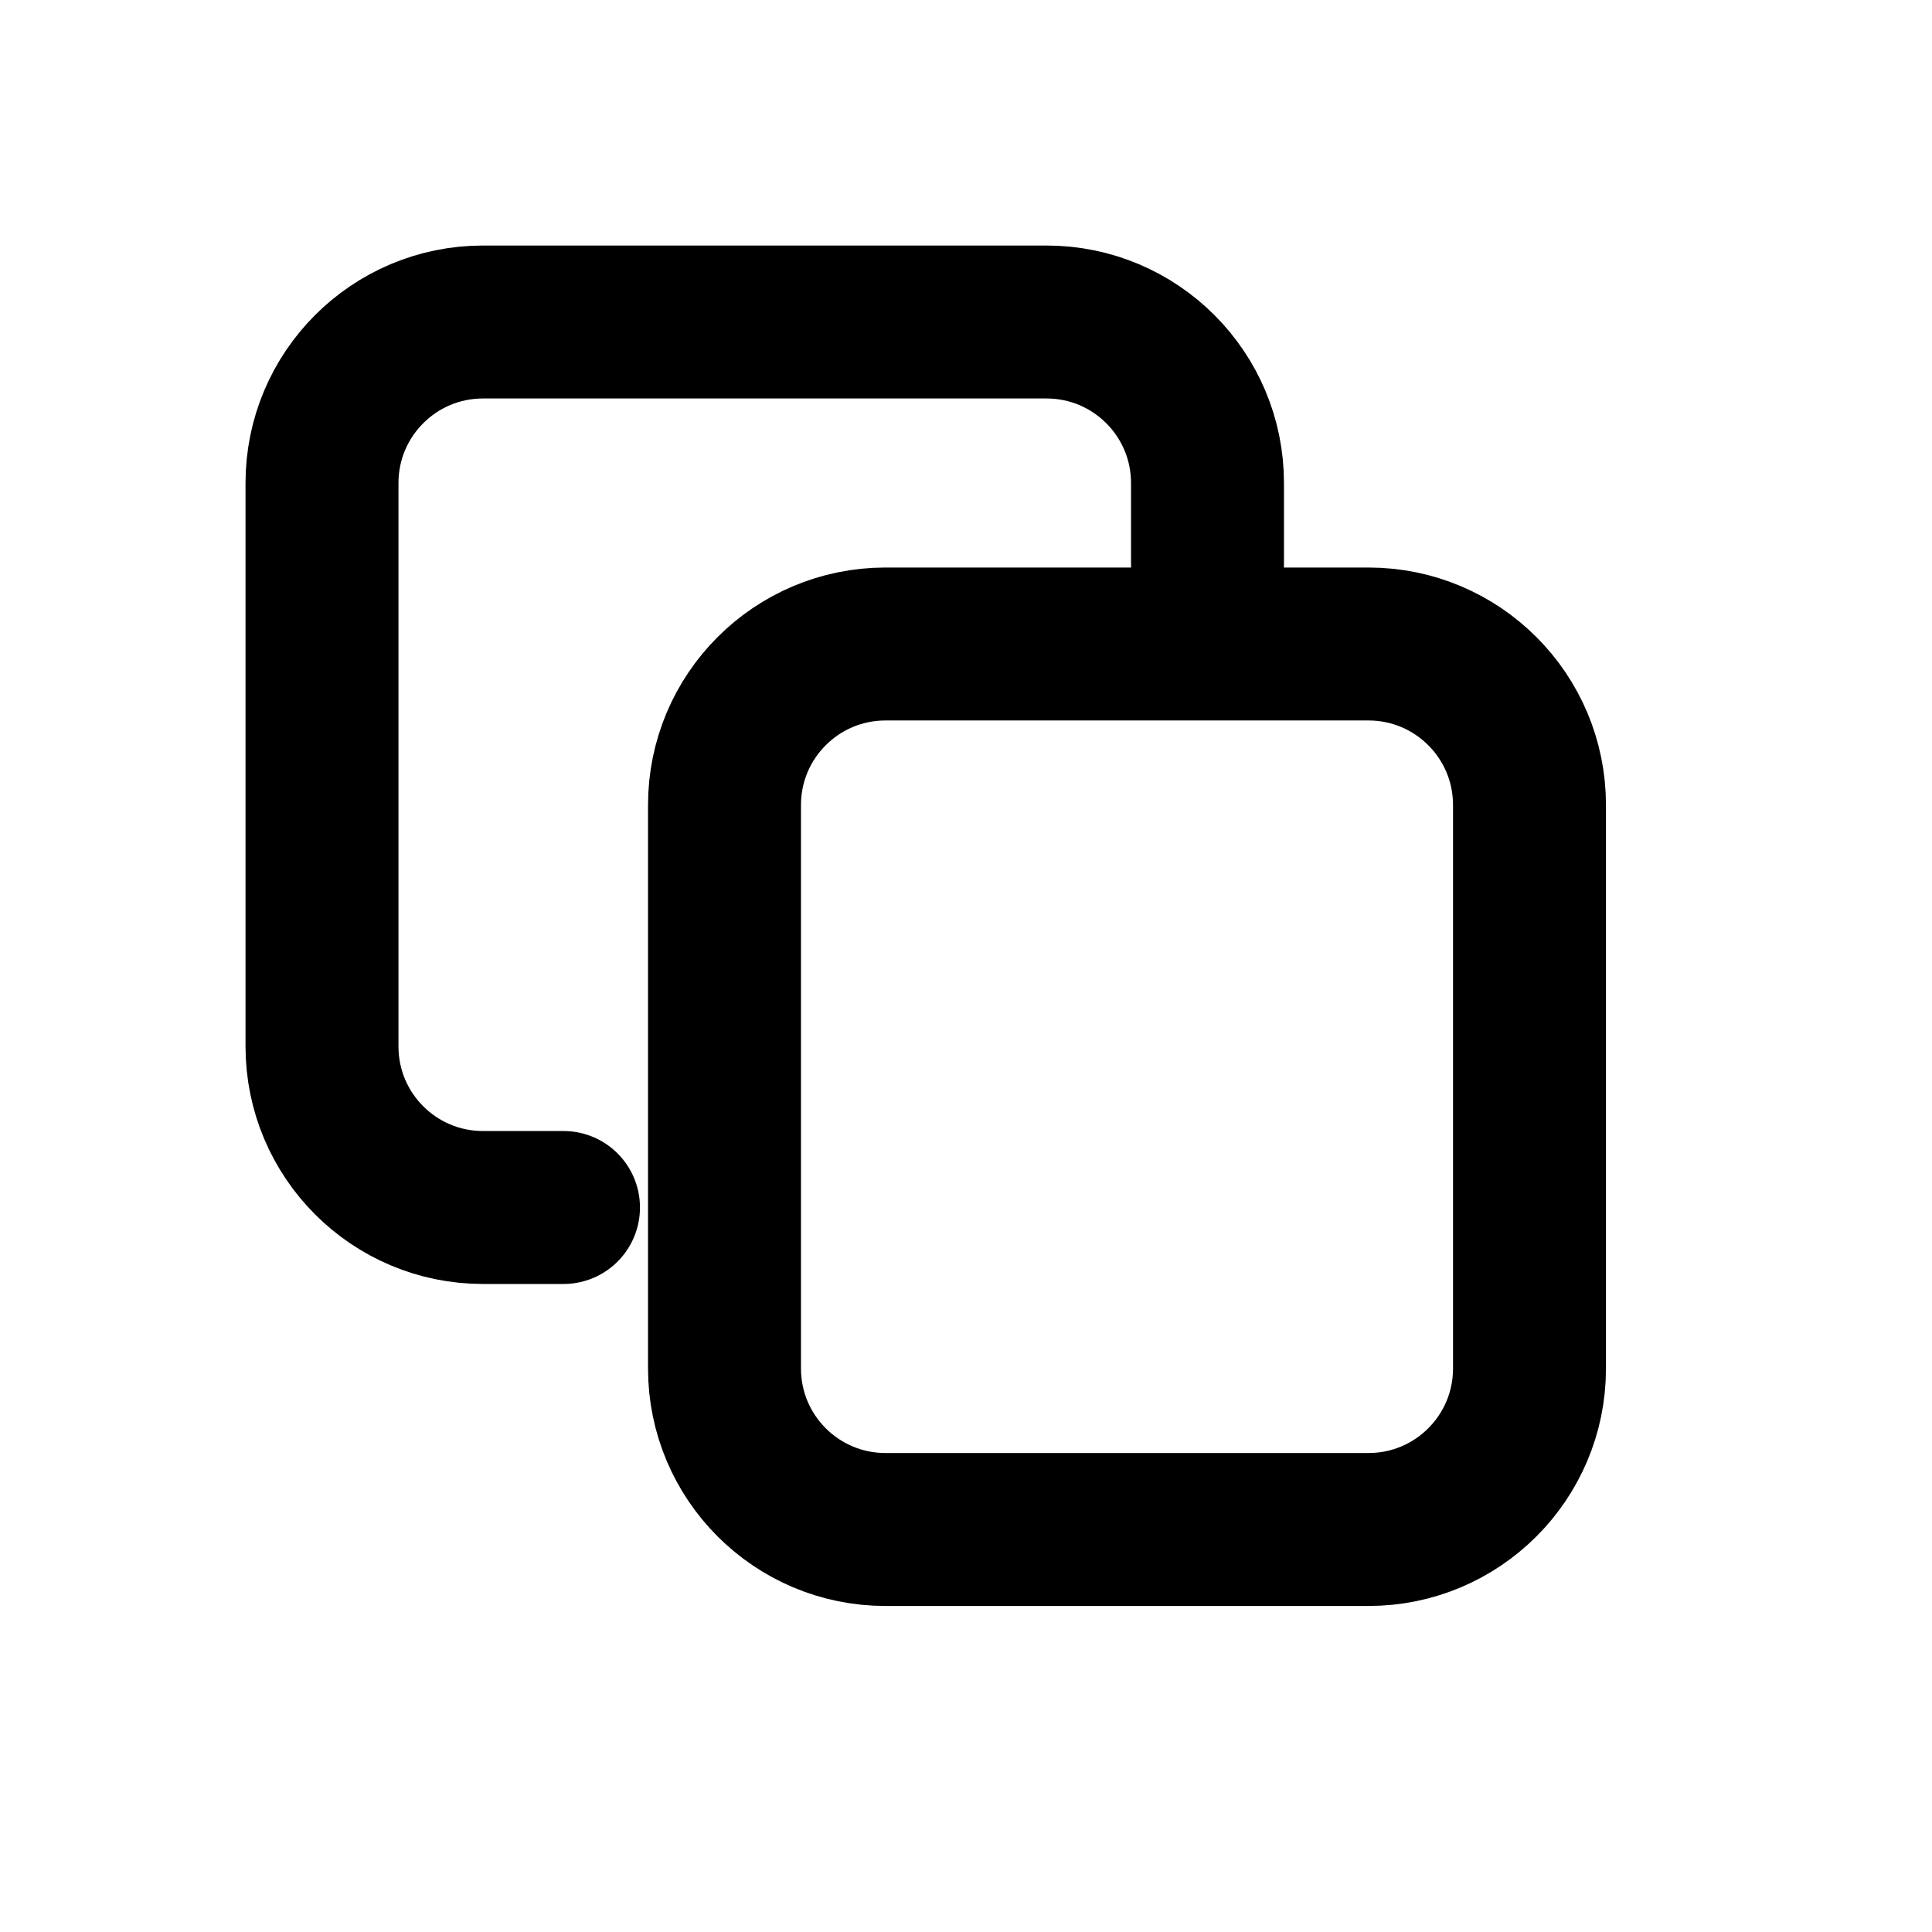
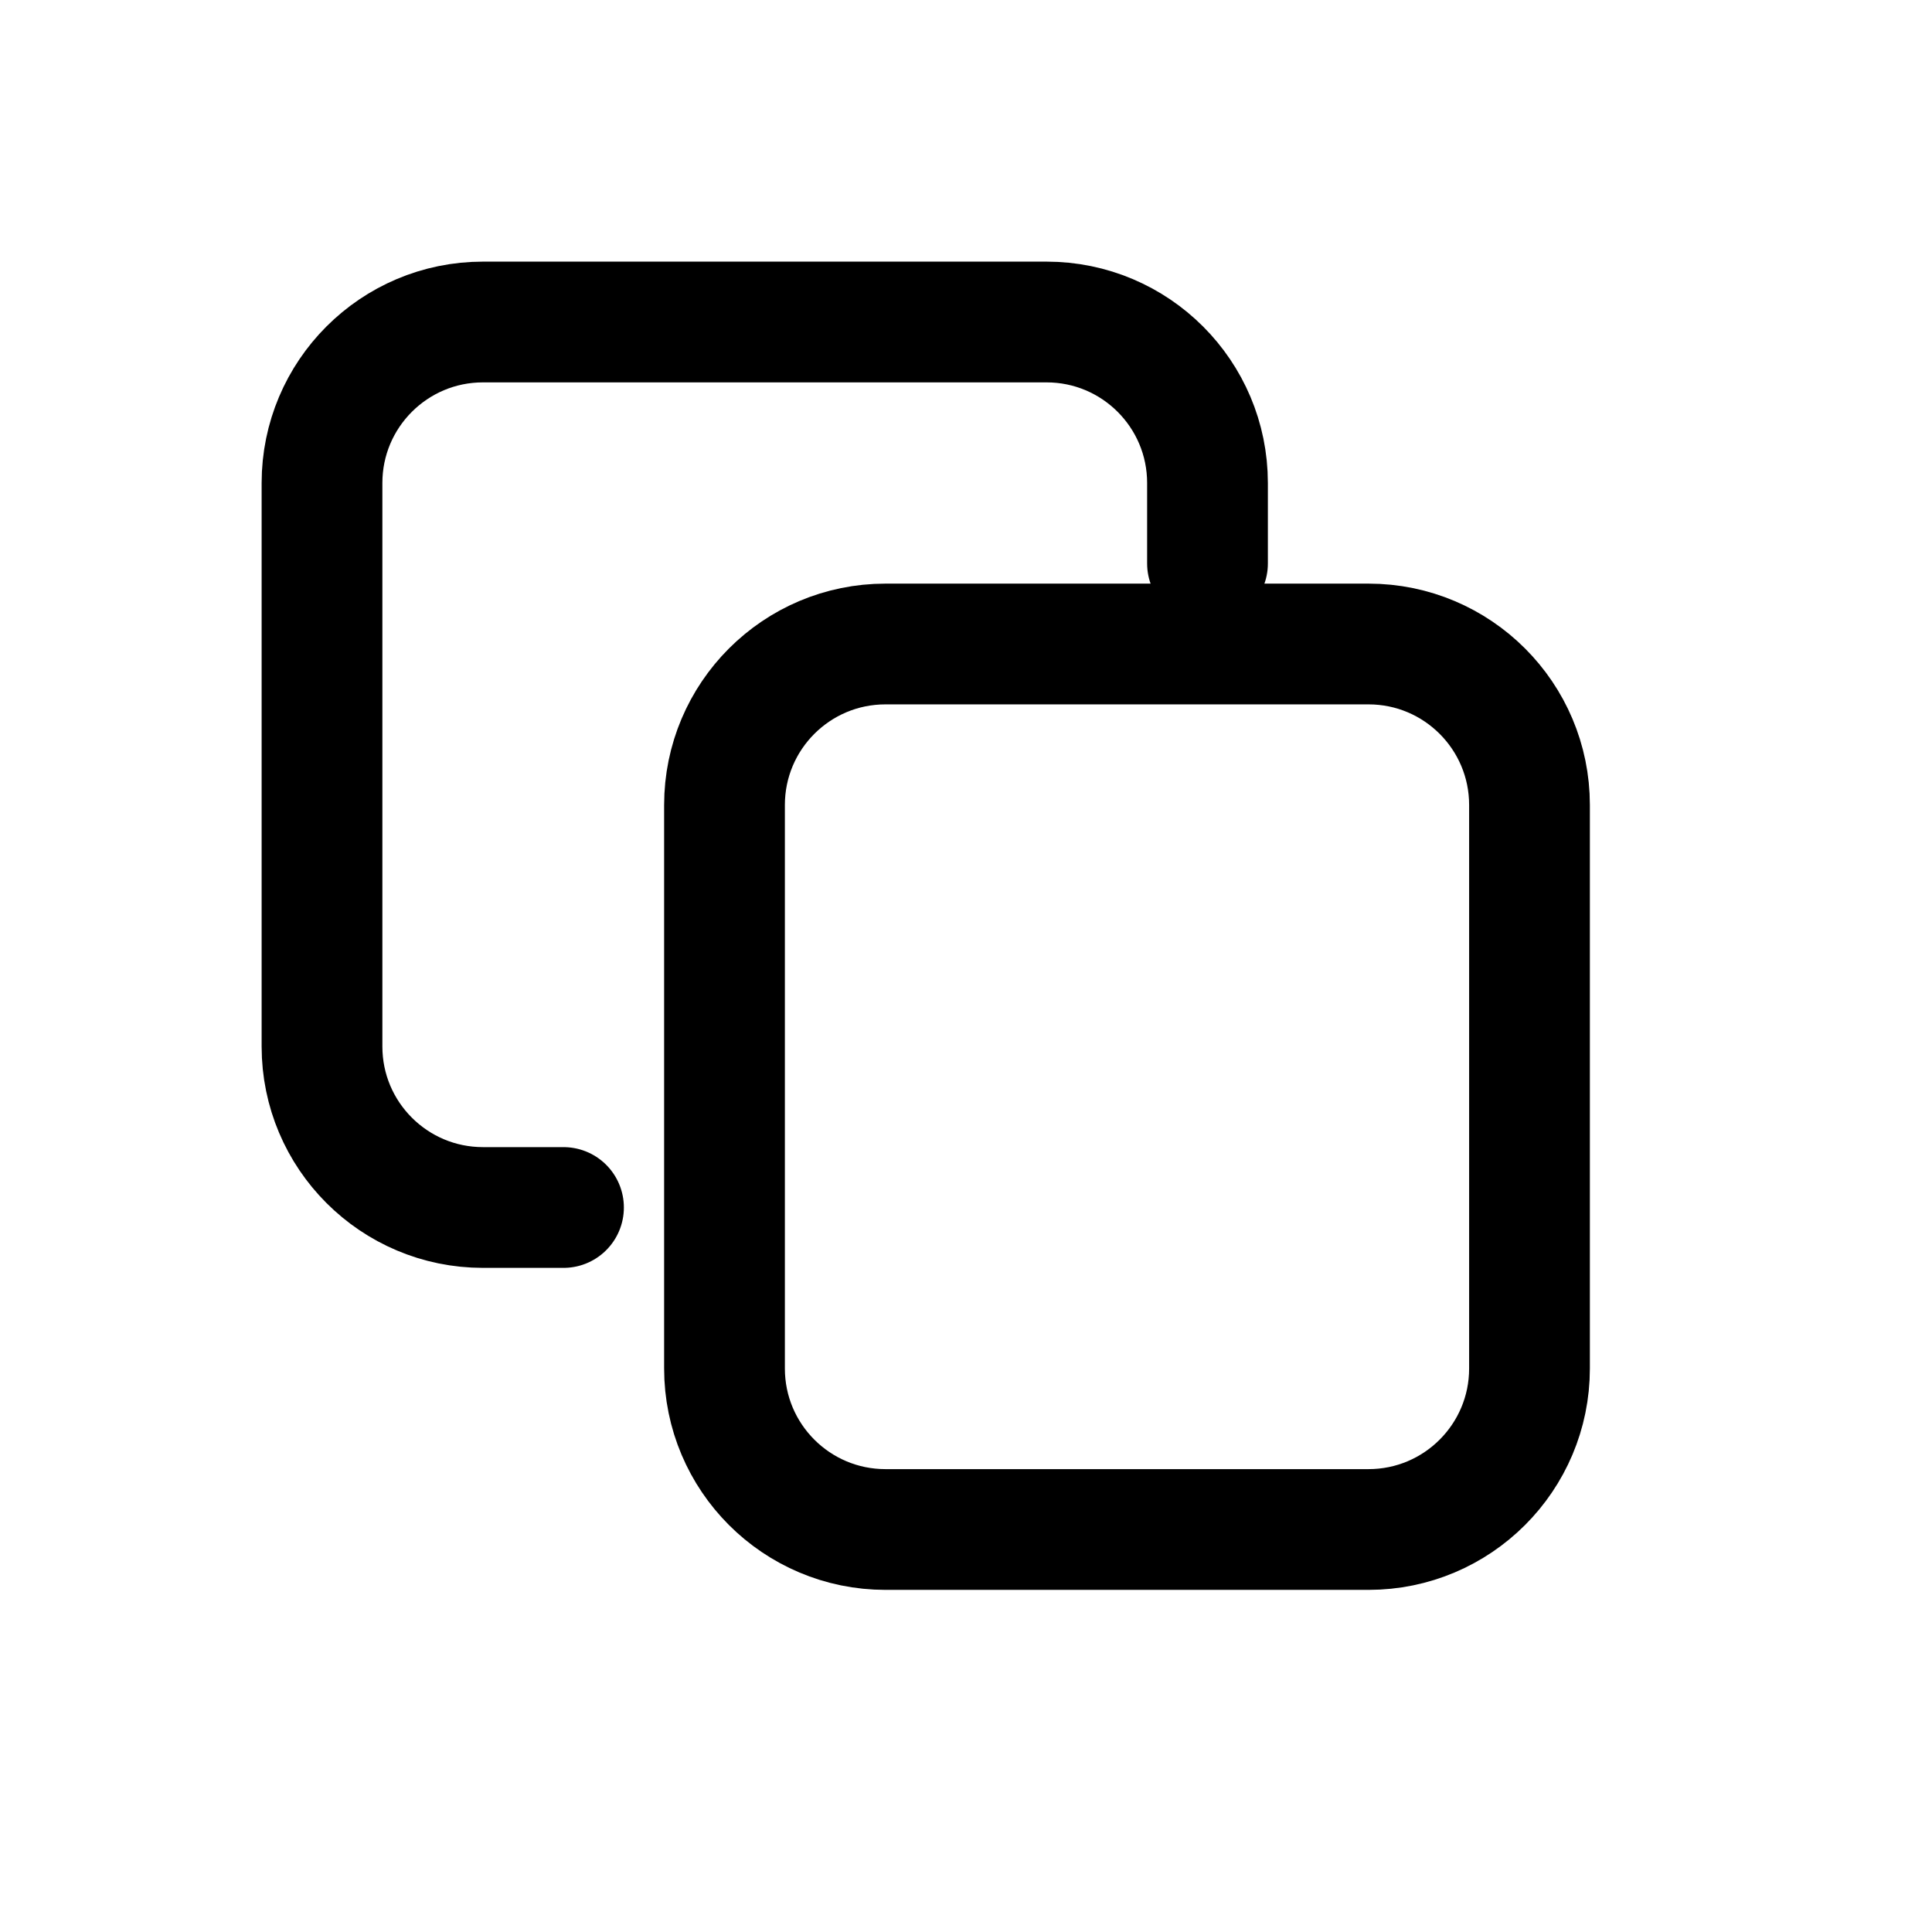
- <svg xmlns="http://www.w3.org/2000/svg" viewBox="0 0 24 24" fill="none" stroke="#000" stroke-width="1.9" stroke-linecap="round" stroke-linejoin="round">
+ <svg xmlns="http://www.w3.org/2000/svg" viewBox="0 0 24 24" fill="none" stroke="#000" stroke-width="1.5" stroke-linecap="round" stroke-linejoin="round">
  <rect x="9" y="8" width="10" height="11" rx="2" />
  <path d="M7 15H6a2 2 0 0 1-2-2V6a2 2 0 0 1 2-2h7a2 2 0 0 1 2 2v1" />
</svg>
